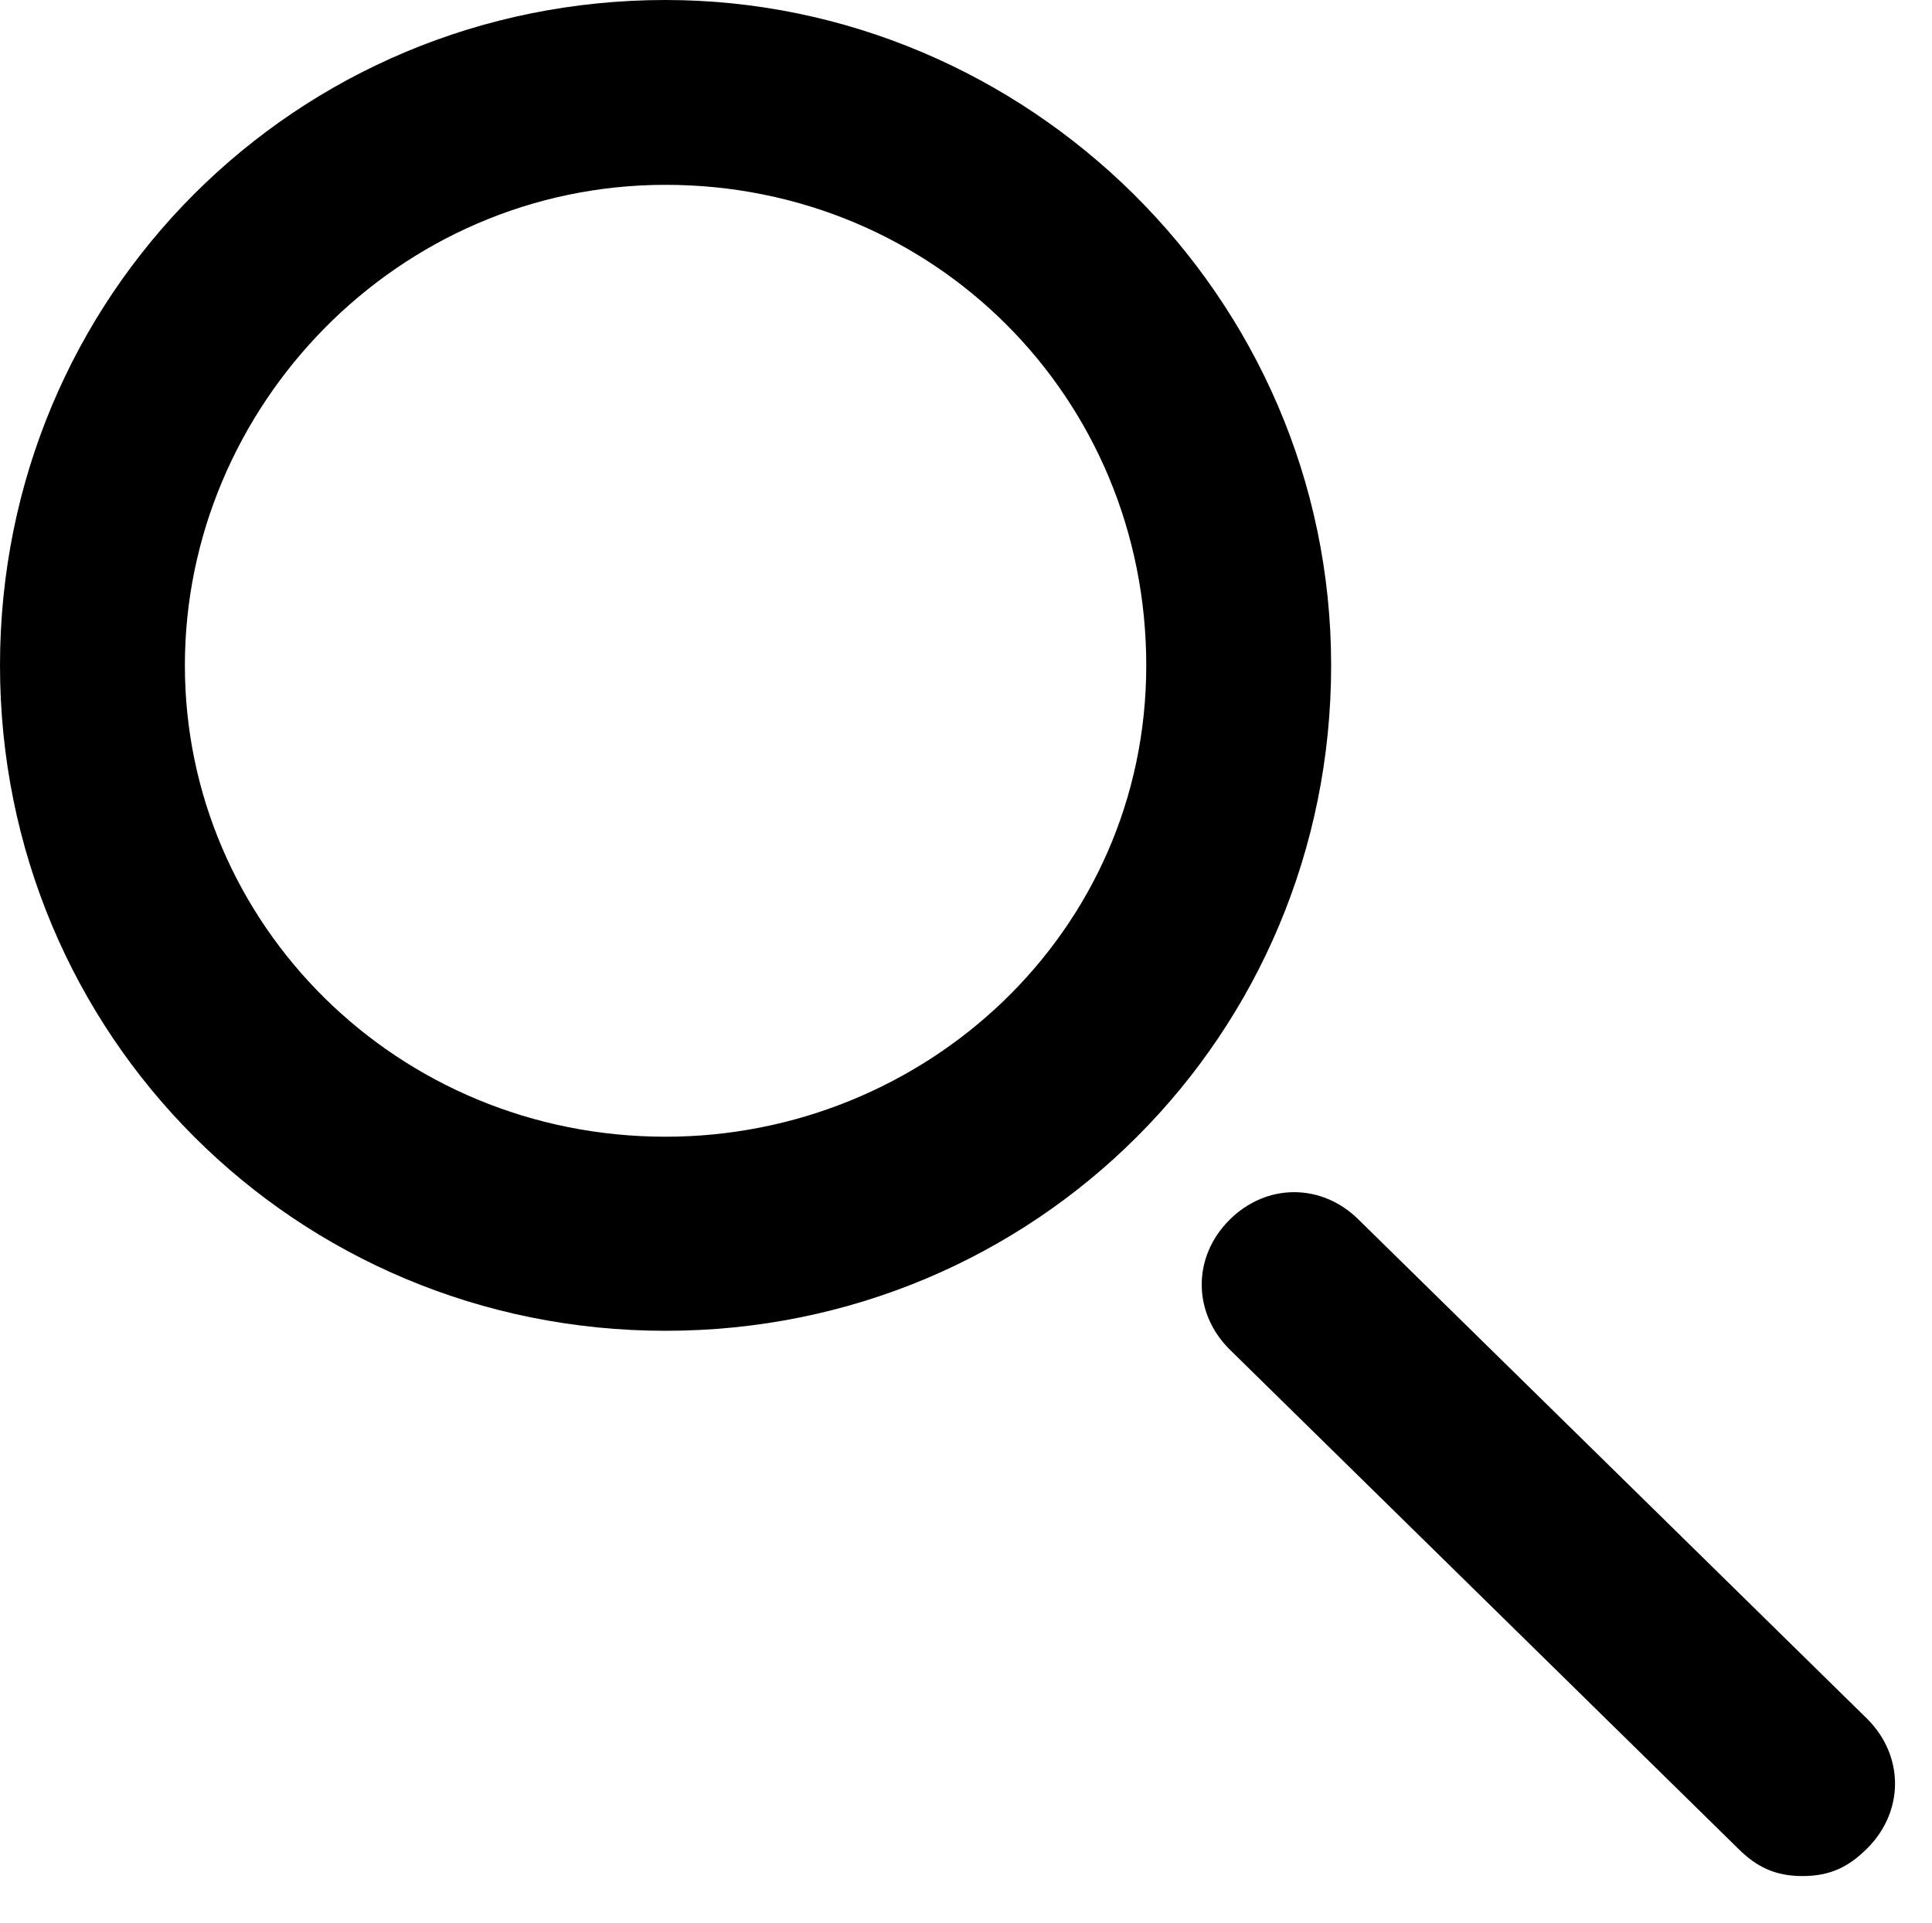
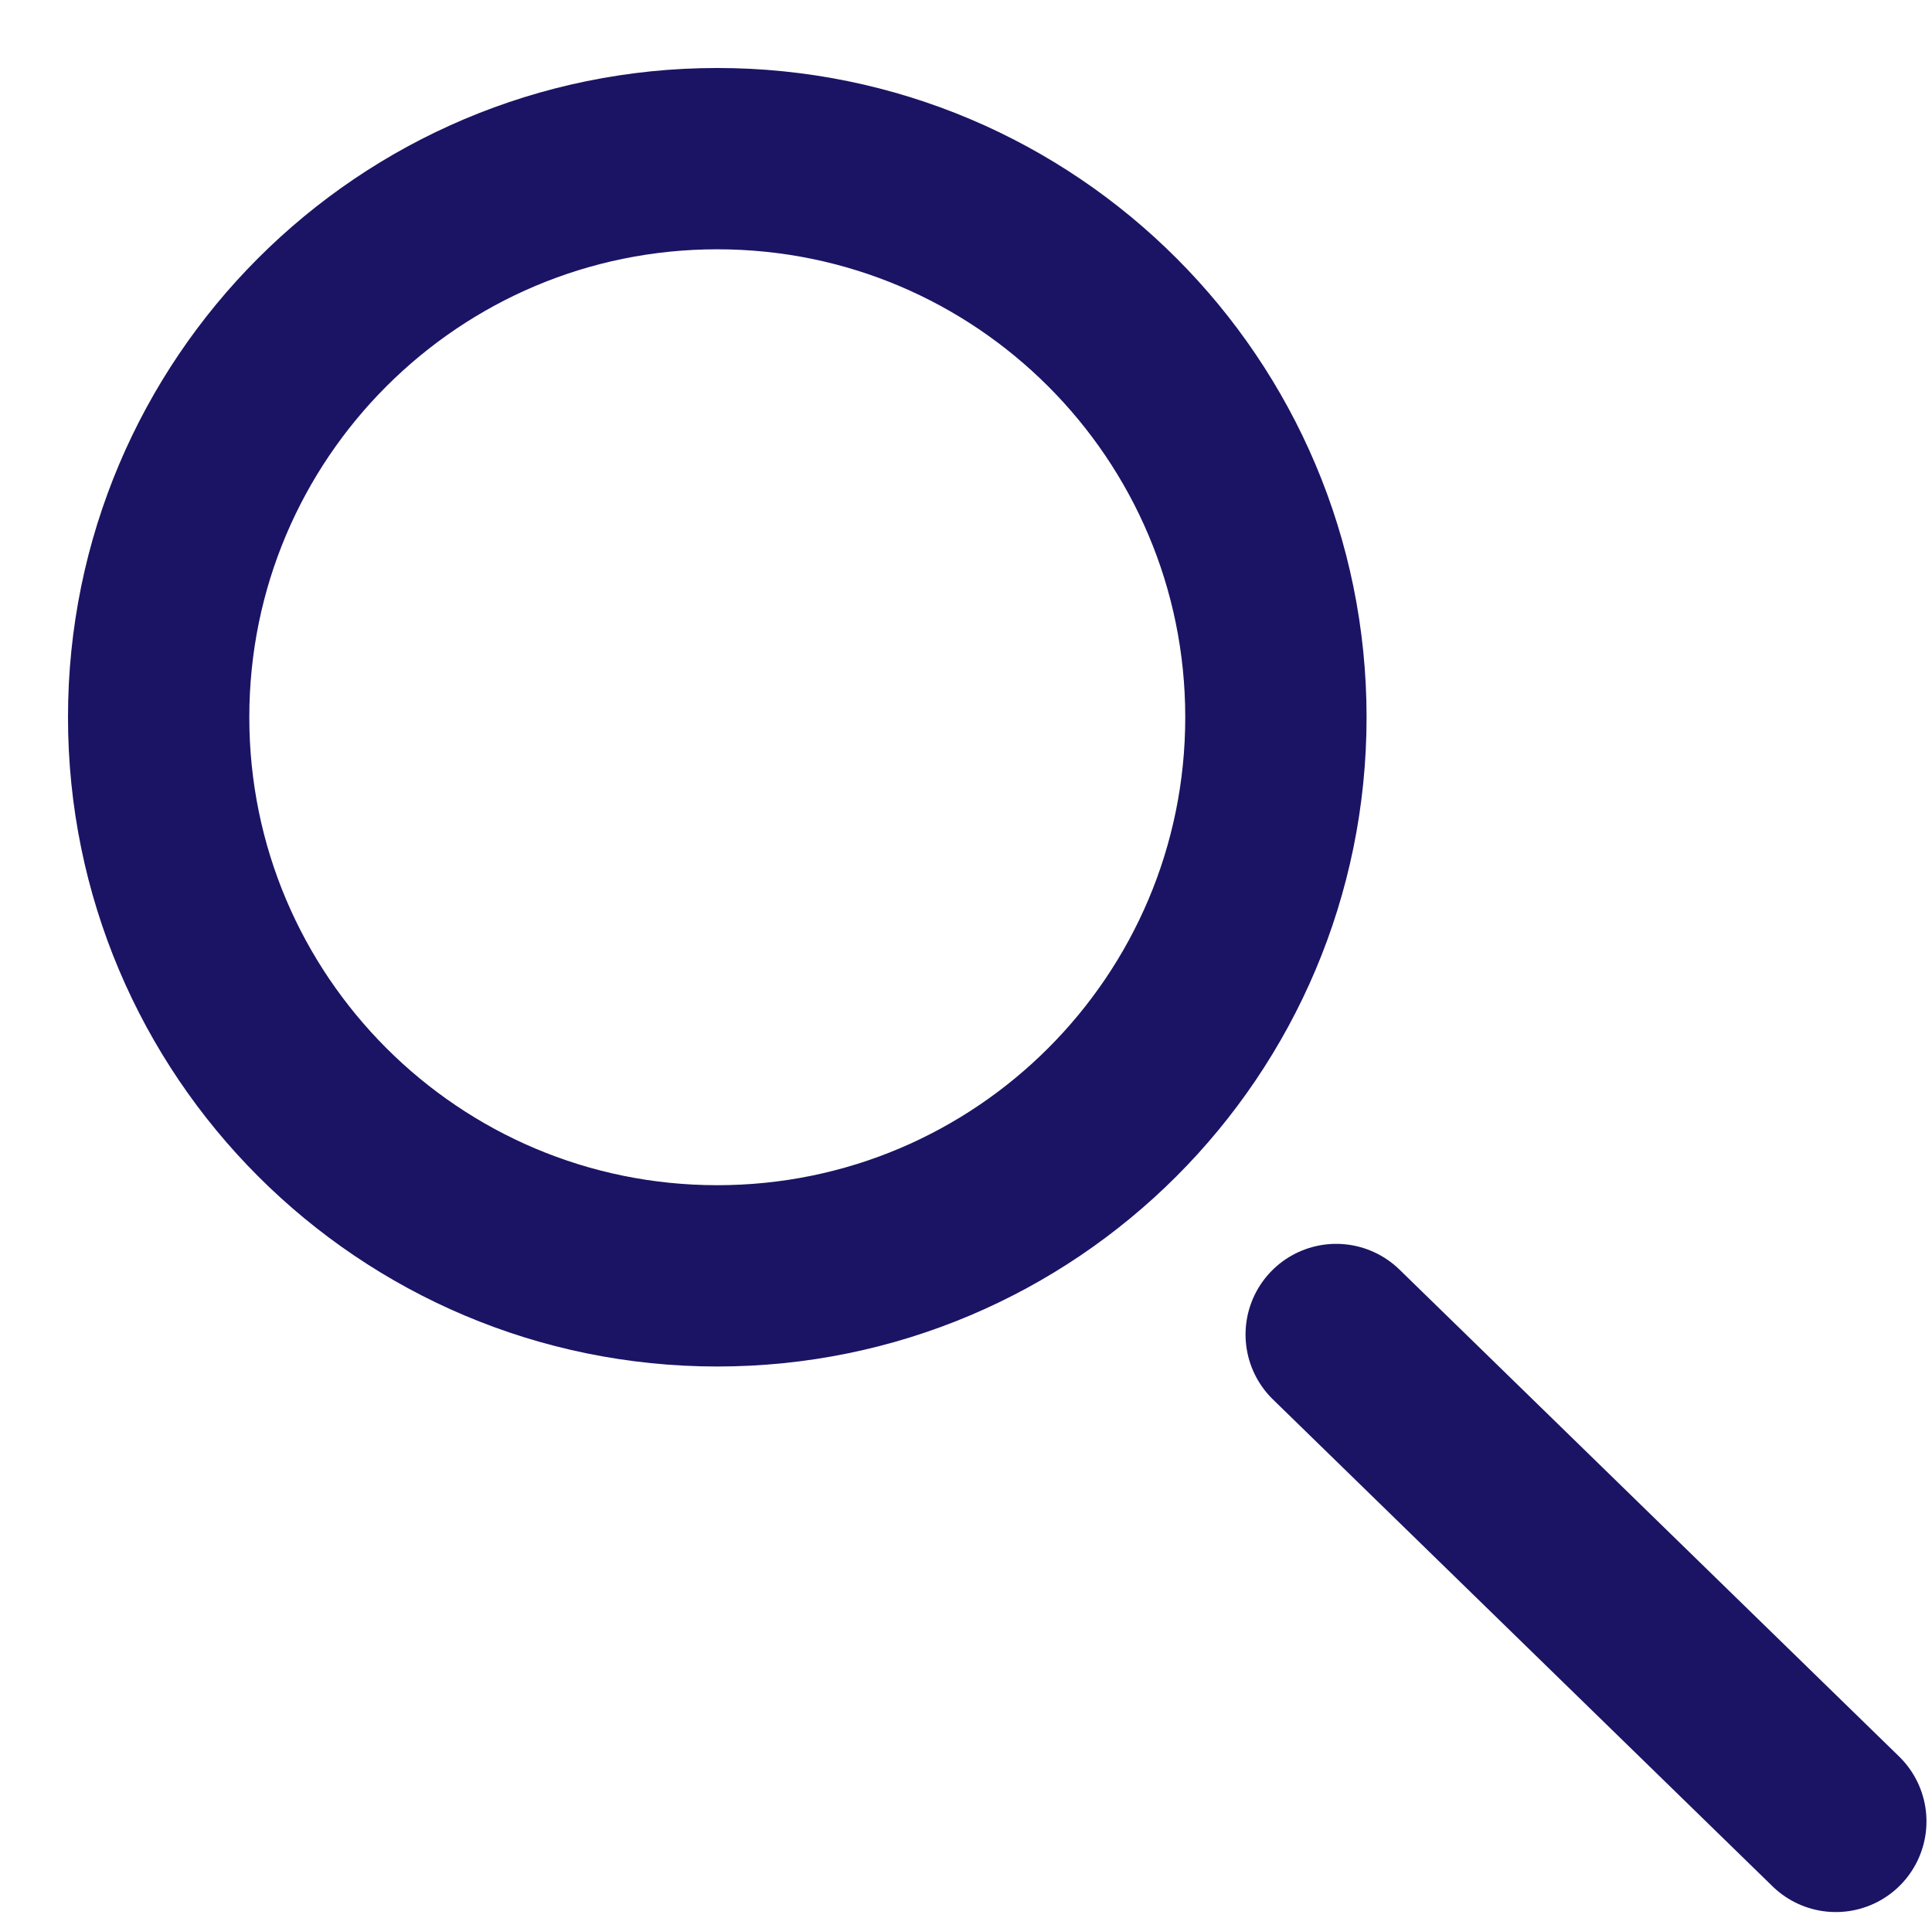
- <svg xmlns="http://www.w3.org/2000/svg" version="1.1" id="Layer_1" x="0px" y="0px" viewBox="0 0 20.9 20.8" style="enable-background:new 0 0 20.9 20.8;" xml:space="preserve">
-   <g>
-     <path d="M20.2,18.6l-5.5-5.4c-0.4-0.4-1-0.4-1.4,0s-0.4,1,0,1.4l5.5,5.4c0.2,0.2,0.4,0.3,0.7,0.3c0.3,0,0.5-0.1,0.7-0.3   C20.6,19.6,20.6,19,20.2,18.6z" />
-     <path d="M7.2,0C3.2,0,0,3.2,0,7.2s3.2,7.2,7.2,7.2s7.2-3.2,7.2-7.2S11.1,0,7.2,0z M7.2,12.3C4.3,12.3,2,10,2,7.2S4.3,2,7.2,2   s5.2,2.3,5.2,5.2S10,12.3,7.2,12.3z" />
+ <svg xmlns="http://www.w3.org/2000/svg" width="21.311" height="21.153" viewBox="0 0 21.311 21.153">
+   <defs>
+     <clipPath id="clip-path">
+       <rect width="21.311" height="21.153" fill="none" />
+     </clipPath>
+   </defs>
+   <g id="Component_4" data-name="Component 4" clip-path="url(#clip-path)">
+     <line id="Line_7" data-name="Line 7" x2="5.511" y2="5.371" transform="translate(14.739 14.721)" fill="none" stroke="#1b1464" stroke-linecap="round" stroke-linejoin="round" stroke-width="2" />
+     <circle id="Ellipse_2" data-name="Ellipse 2" cx="6.162" cy="6.162" r="6.162" transform="translate(1.75 1.75)" stroke-width="2" stroke="#1b1464" stroke-linecap="round" stroke-linejoin="round" fill="none" />
  </g>
</svg>
